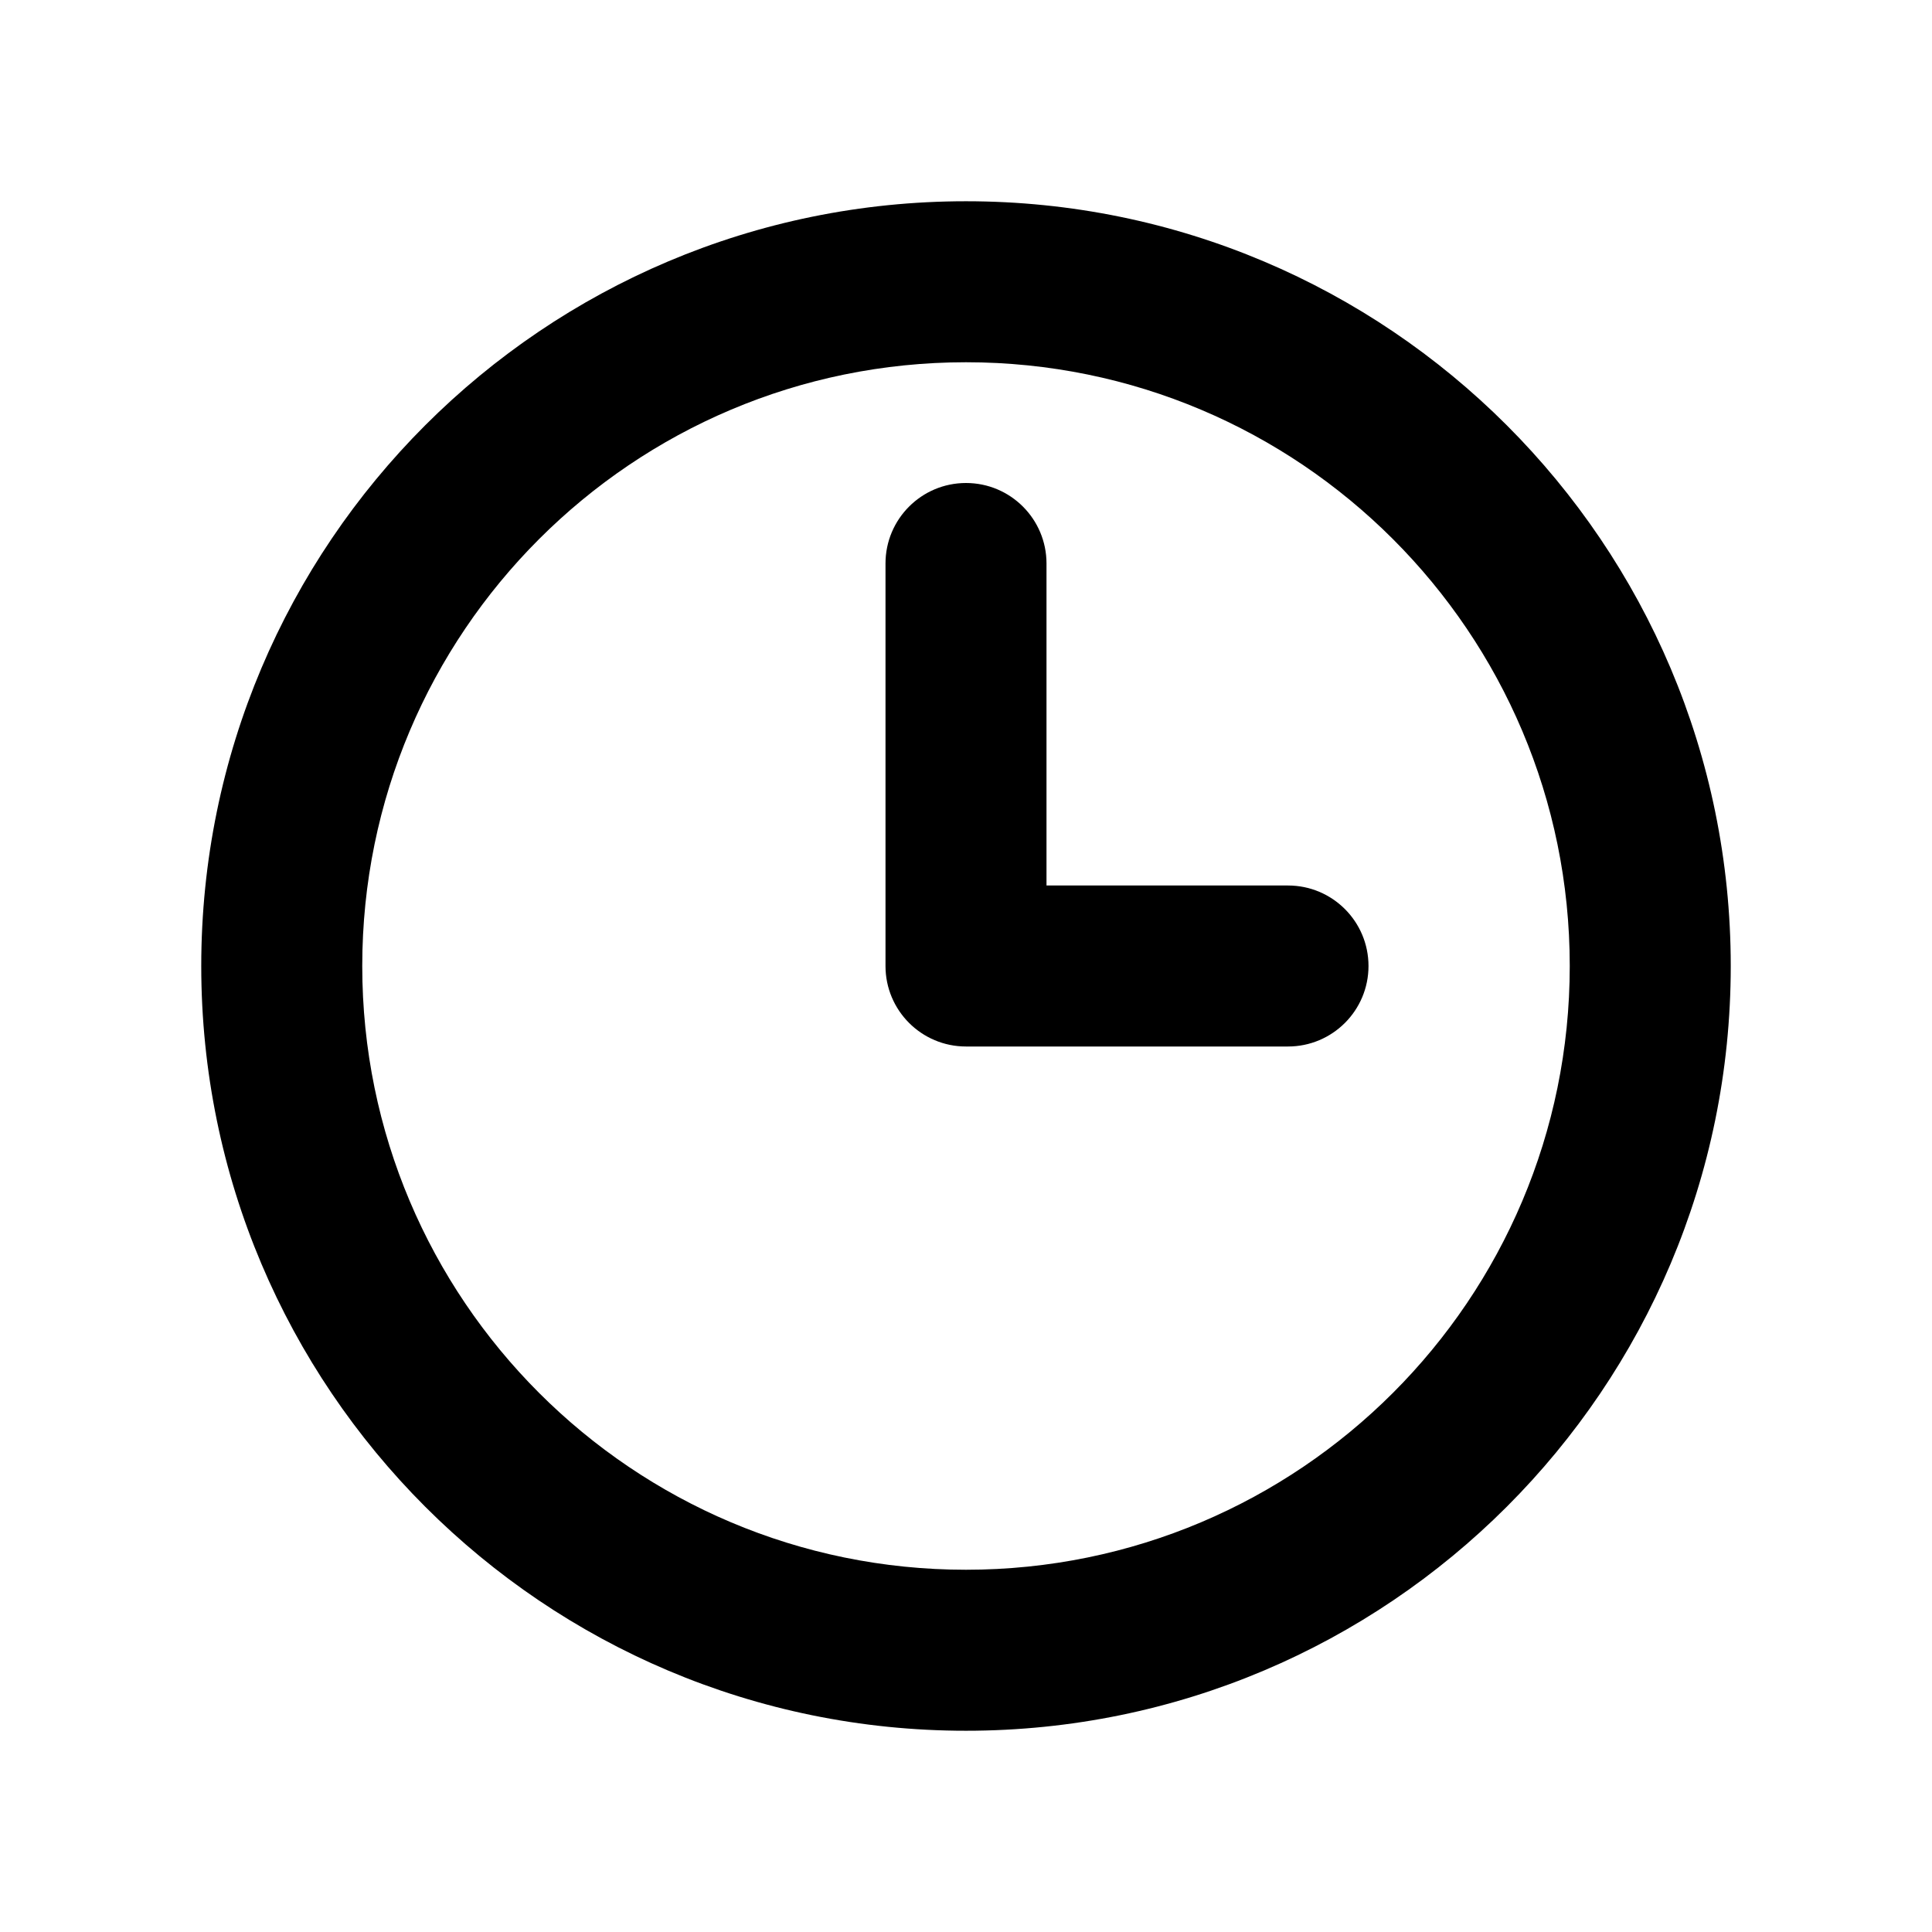
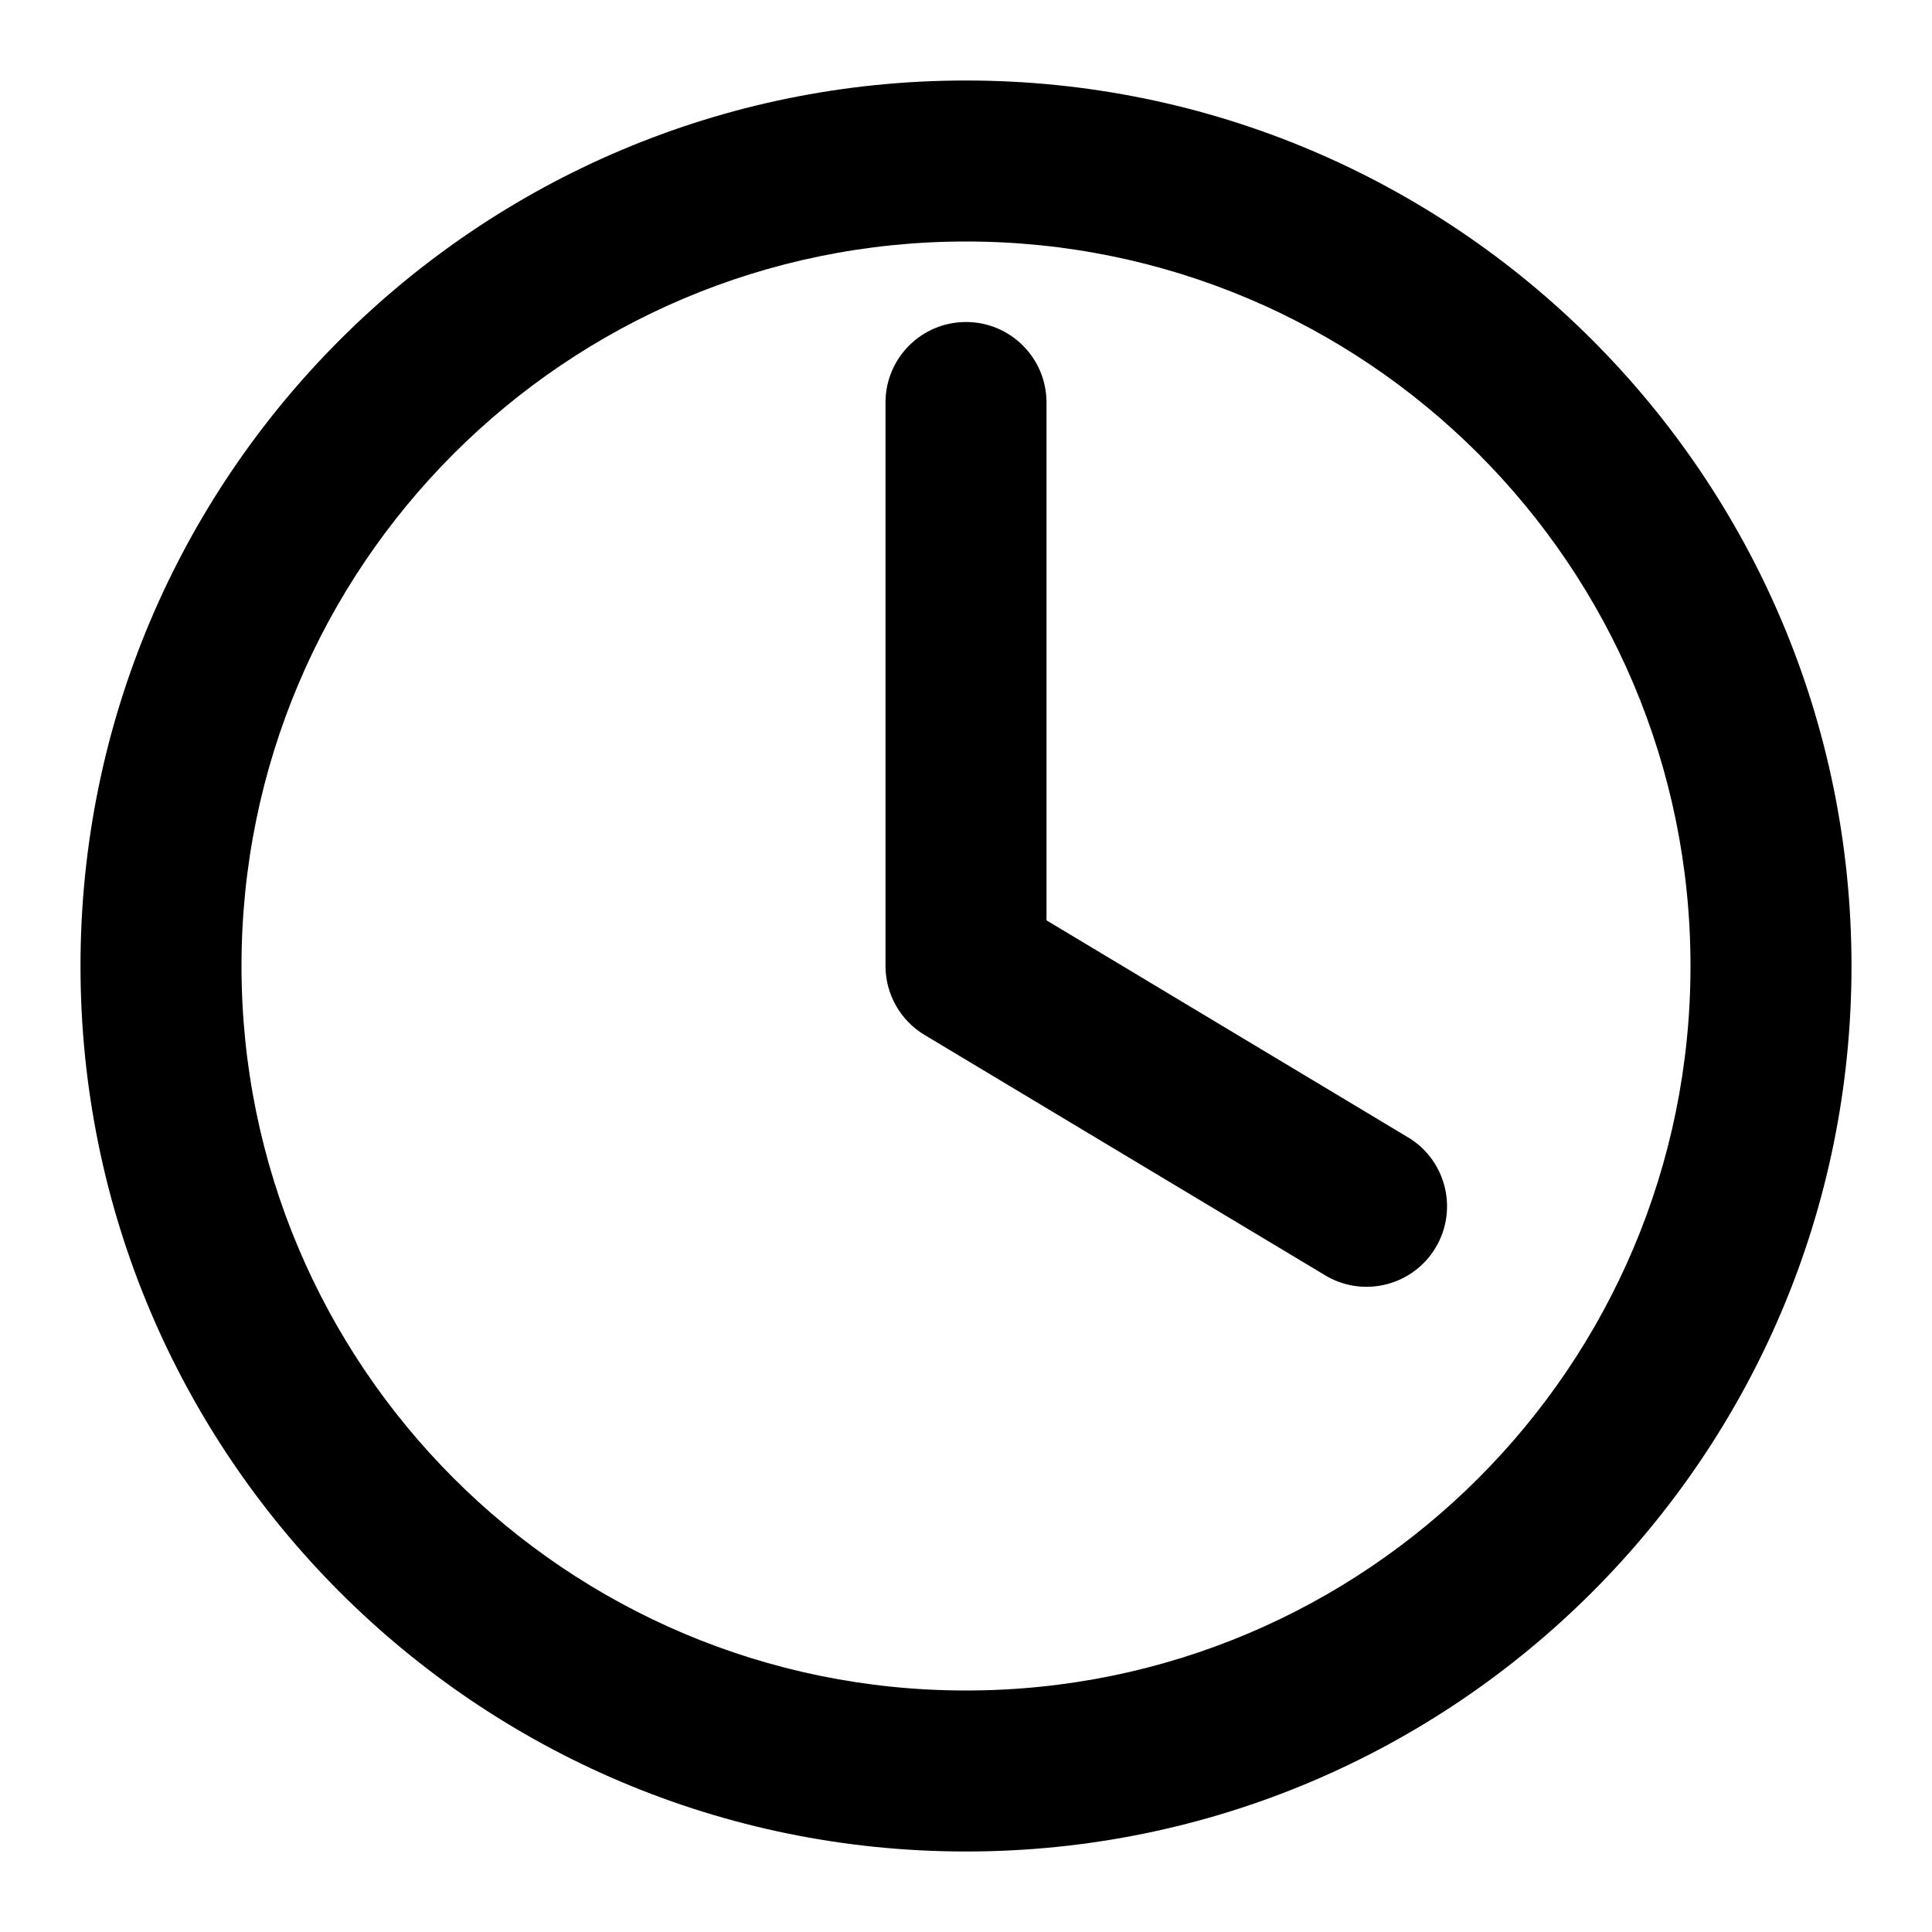
<svg xmlns="http://www.w3.org/2000/svg" width="24" height="24" fill="none">
-   <path fill-rule="evenodd" clip-rule="evenodd" d="M12 4.5a7.5 7.5 0 1 0 0 15 7.5 7.5 0 0 0 0-15zM2.5 12a9.5 9.5 0 1 1 19 0 9.5 9.5 0 0 1-19 0zM12 6a1 1 0 0 1 1 1v4h3a1 1 0 1 1 0 2h-4a1 1 0 0 1-1-1V7a1 1 0 0 1 1-1z" fill="#000" />
+   <path fill-rule="evenodd" clip-rule="evenodd" d="M3 12a9 9 0 1 1 18 0 9 9 0 0 1-18 0zm9-11C5.925 1 1 5.925 1 12s4.925 11 11 11 11-4.925 11-11S18.075 1 12 1zm1 4a1 1 0 1 0-2 0v7a1 1 0 0 0 .486.857l5 3a1 1 0 0 0 1.029-1.714L13 11.433V5z" fill="#000" />
</svg>
